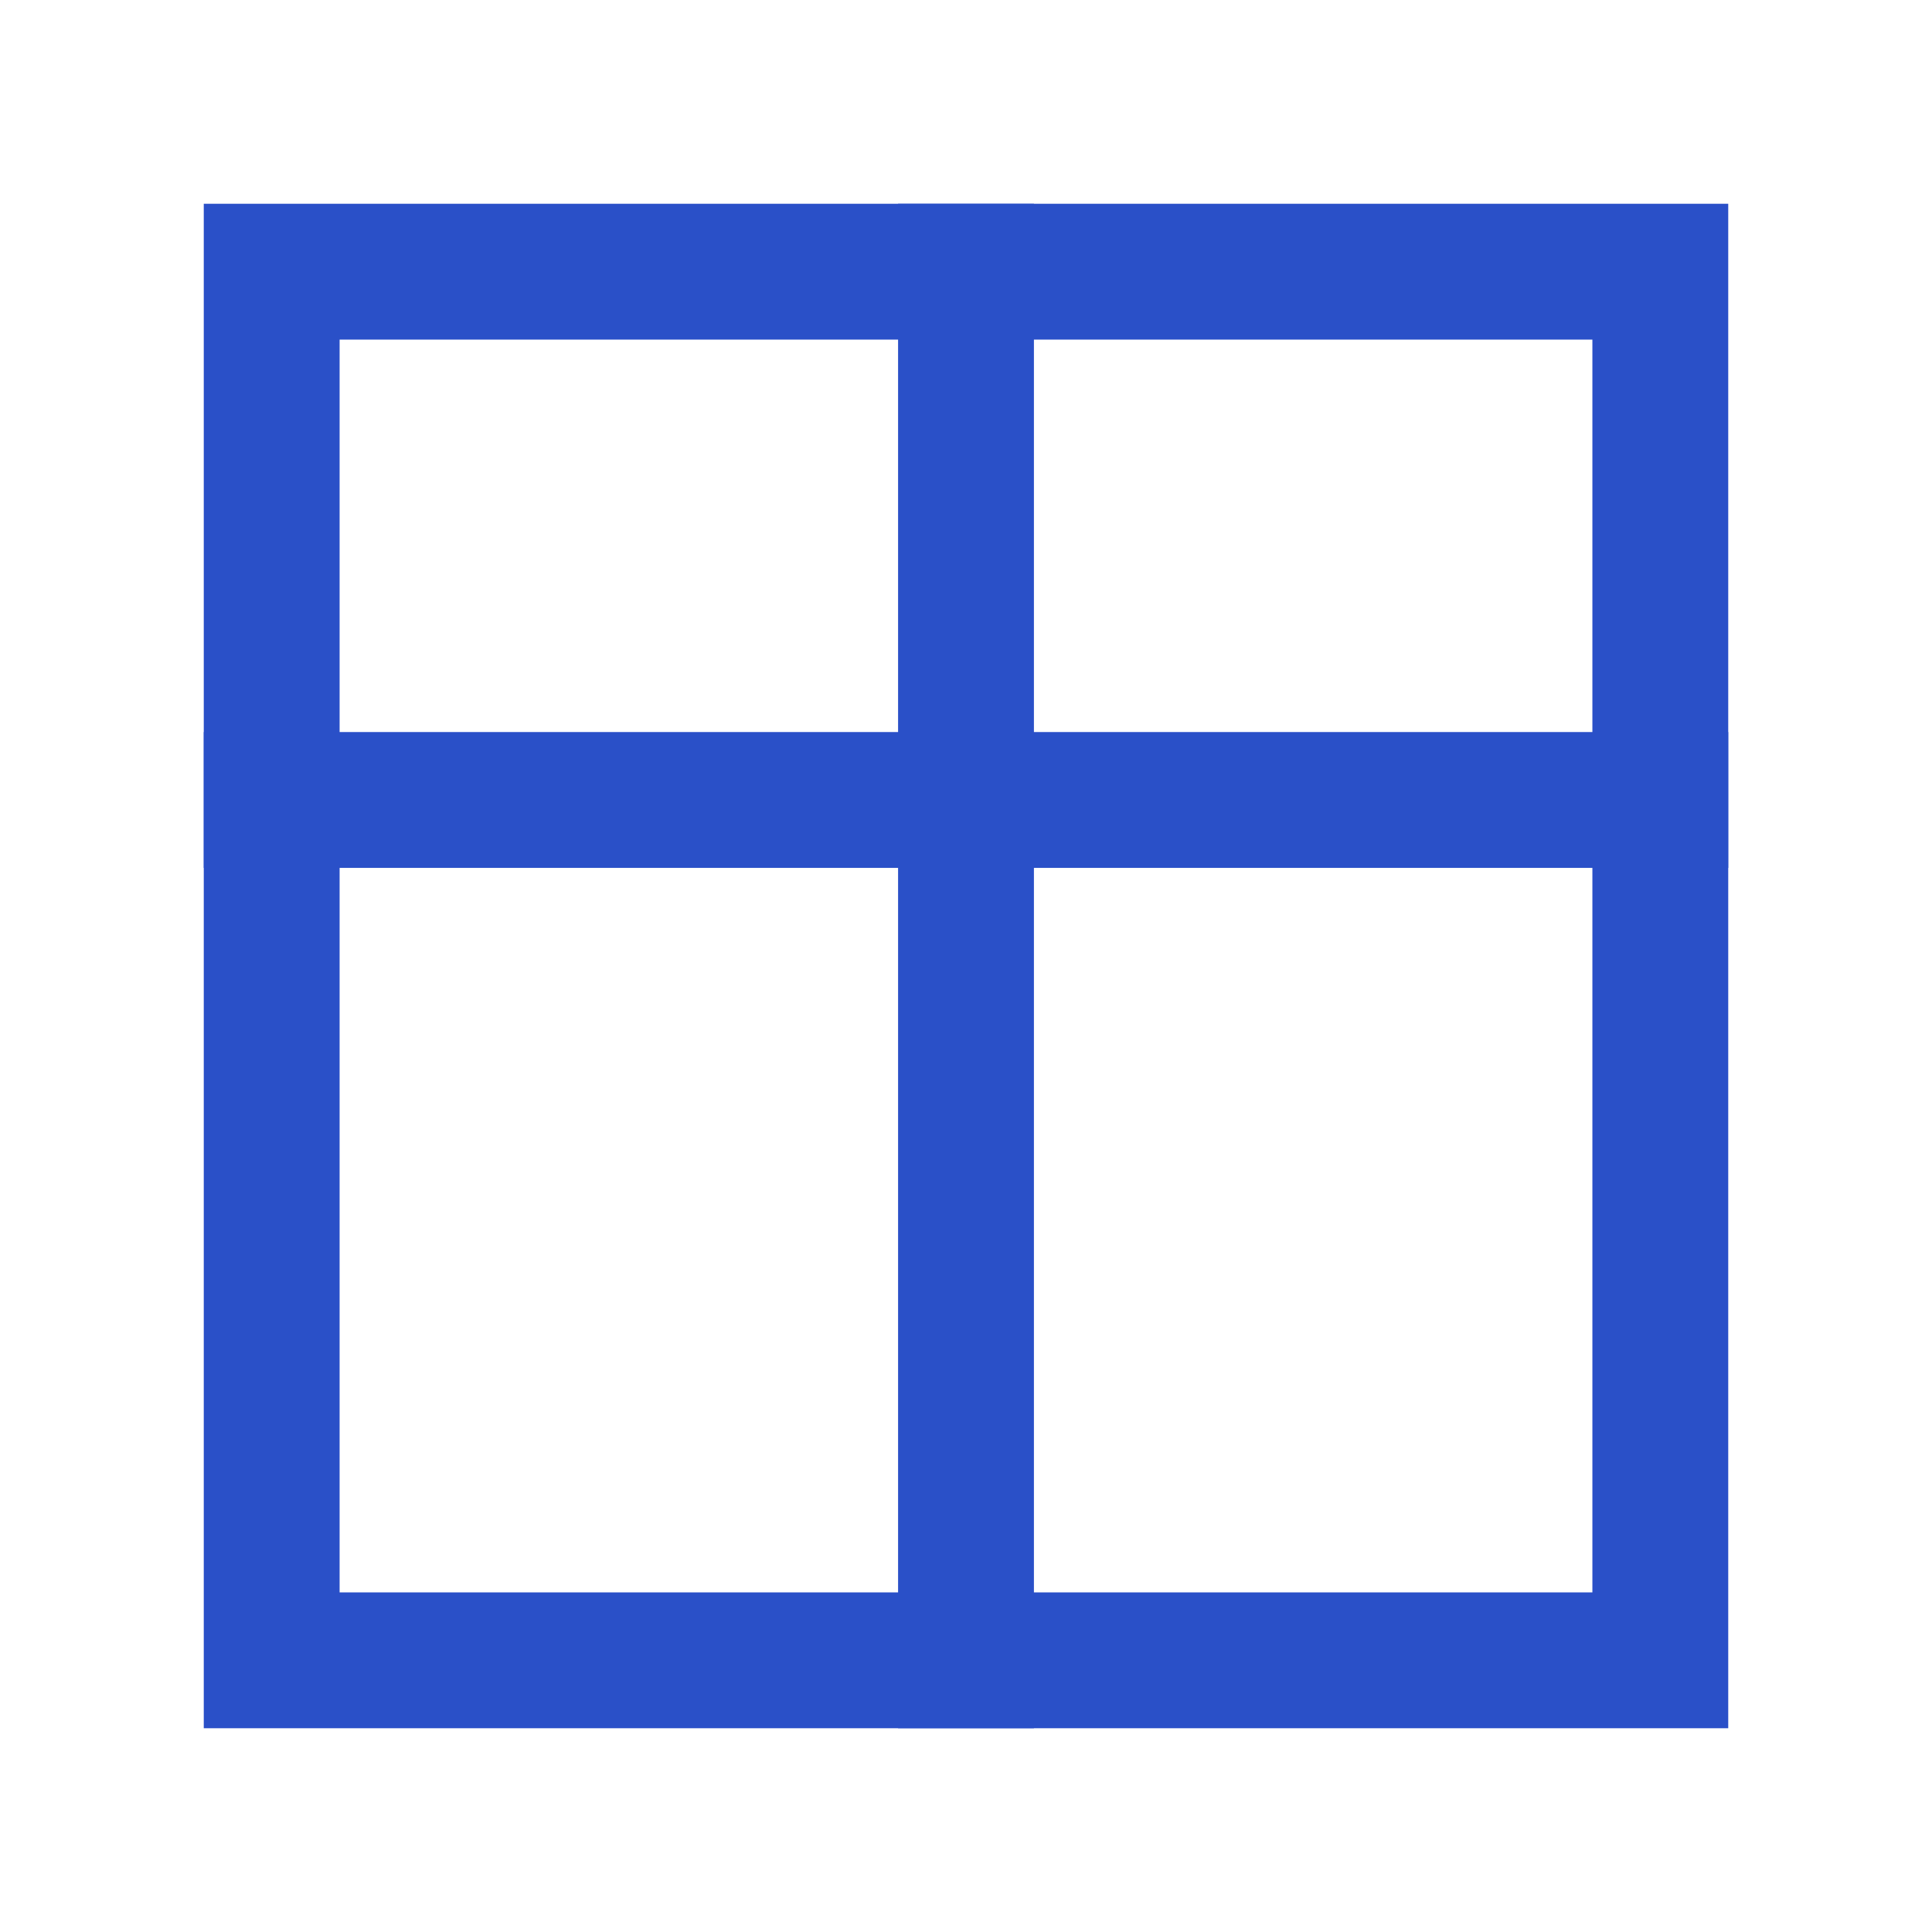
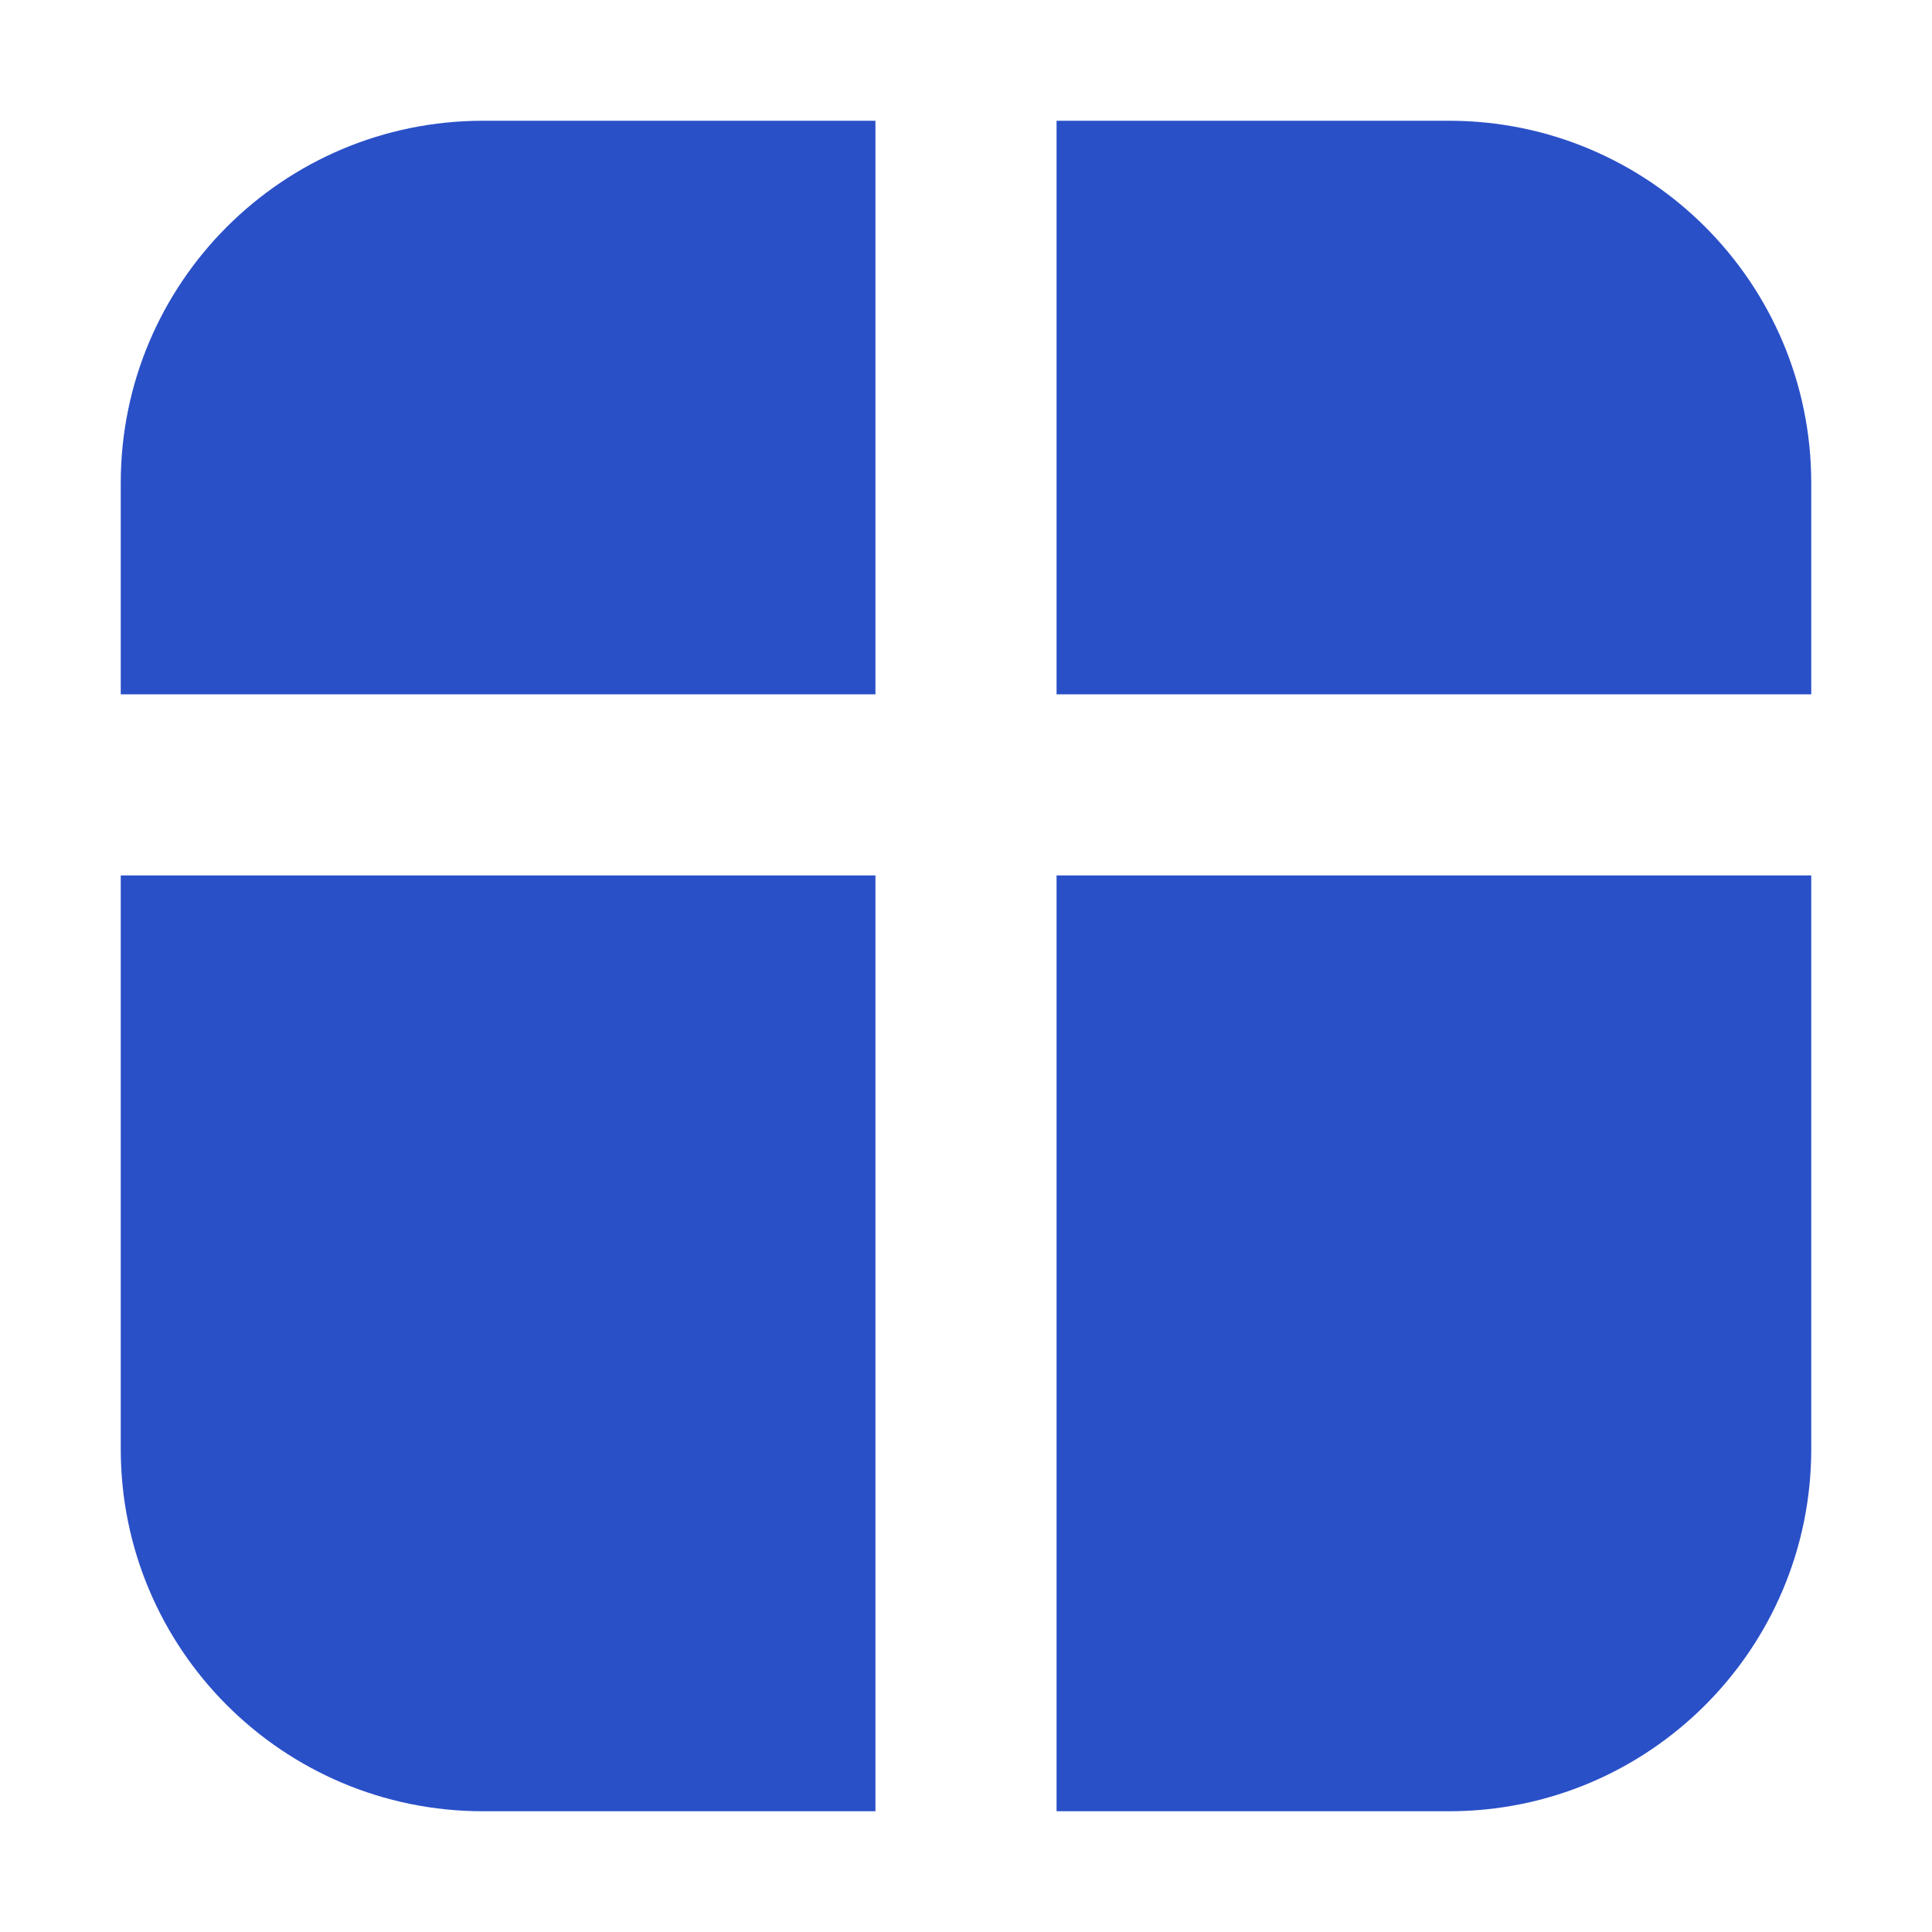
<svg xmlns="http://www.w3.org/2000/svg" viewBox="0 0 128 128" role="img" aria-labelledby="title desc">
-   <g fill="none" stroke="#2A50C8" stroke-width="9" stroke-linecap="square" stroke-linejoin="miter">
-     <rect x="18" y="18" width="92" height="92" />
-     <line x1="64" y1="18" x2="64" y2="110" />
-     <line x1="18" y1="53" x2="110" y2="53" />
+   <g fill="#2A50C8">
+     <path d="M32 8 H58 V46 H8 V32 A24 24 0 0 1 32 8 Z" />
+     <path d="M70 8 H96 A24 24 0 0 1 120 32 V46 H70 V8 Z" />
+     <path d="M8 58 H58 V120 H32 A24 24 0 0 1 8 96 V58 Z" />
+     <path d="M70 58 H120 V96 A24 24 0 0 1 96 120 H70 V58 Z" />
  </g>
</svg>
